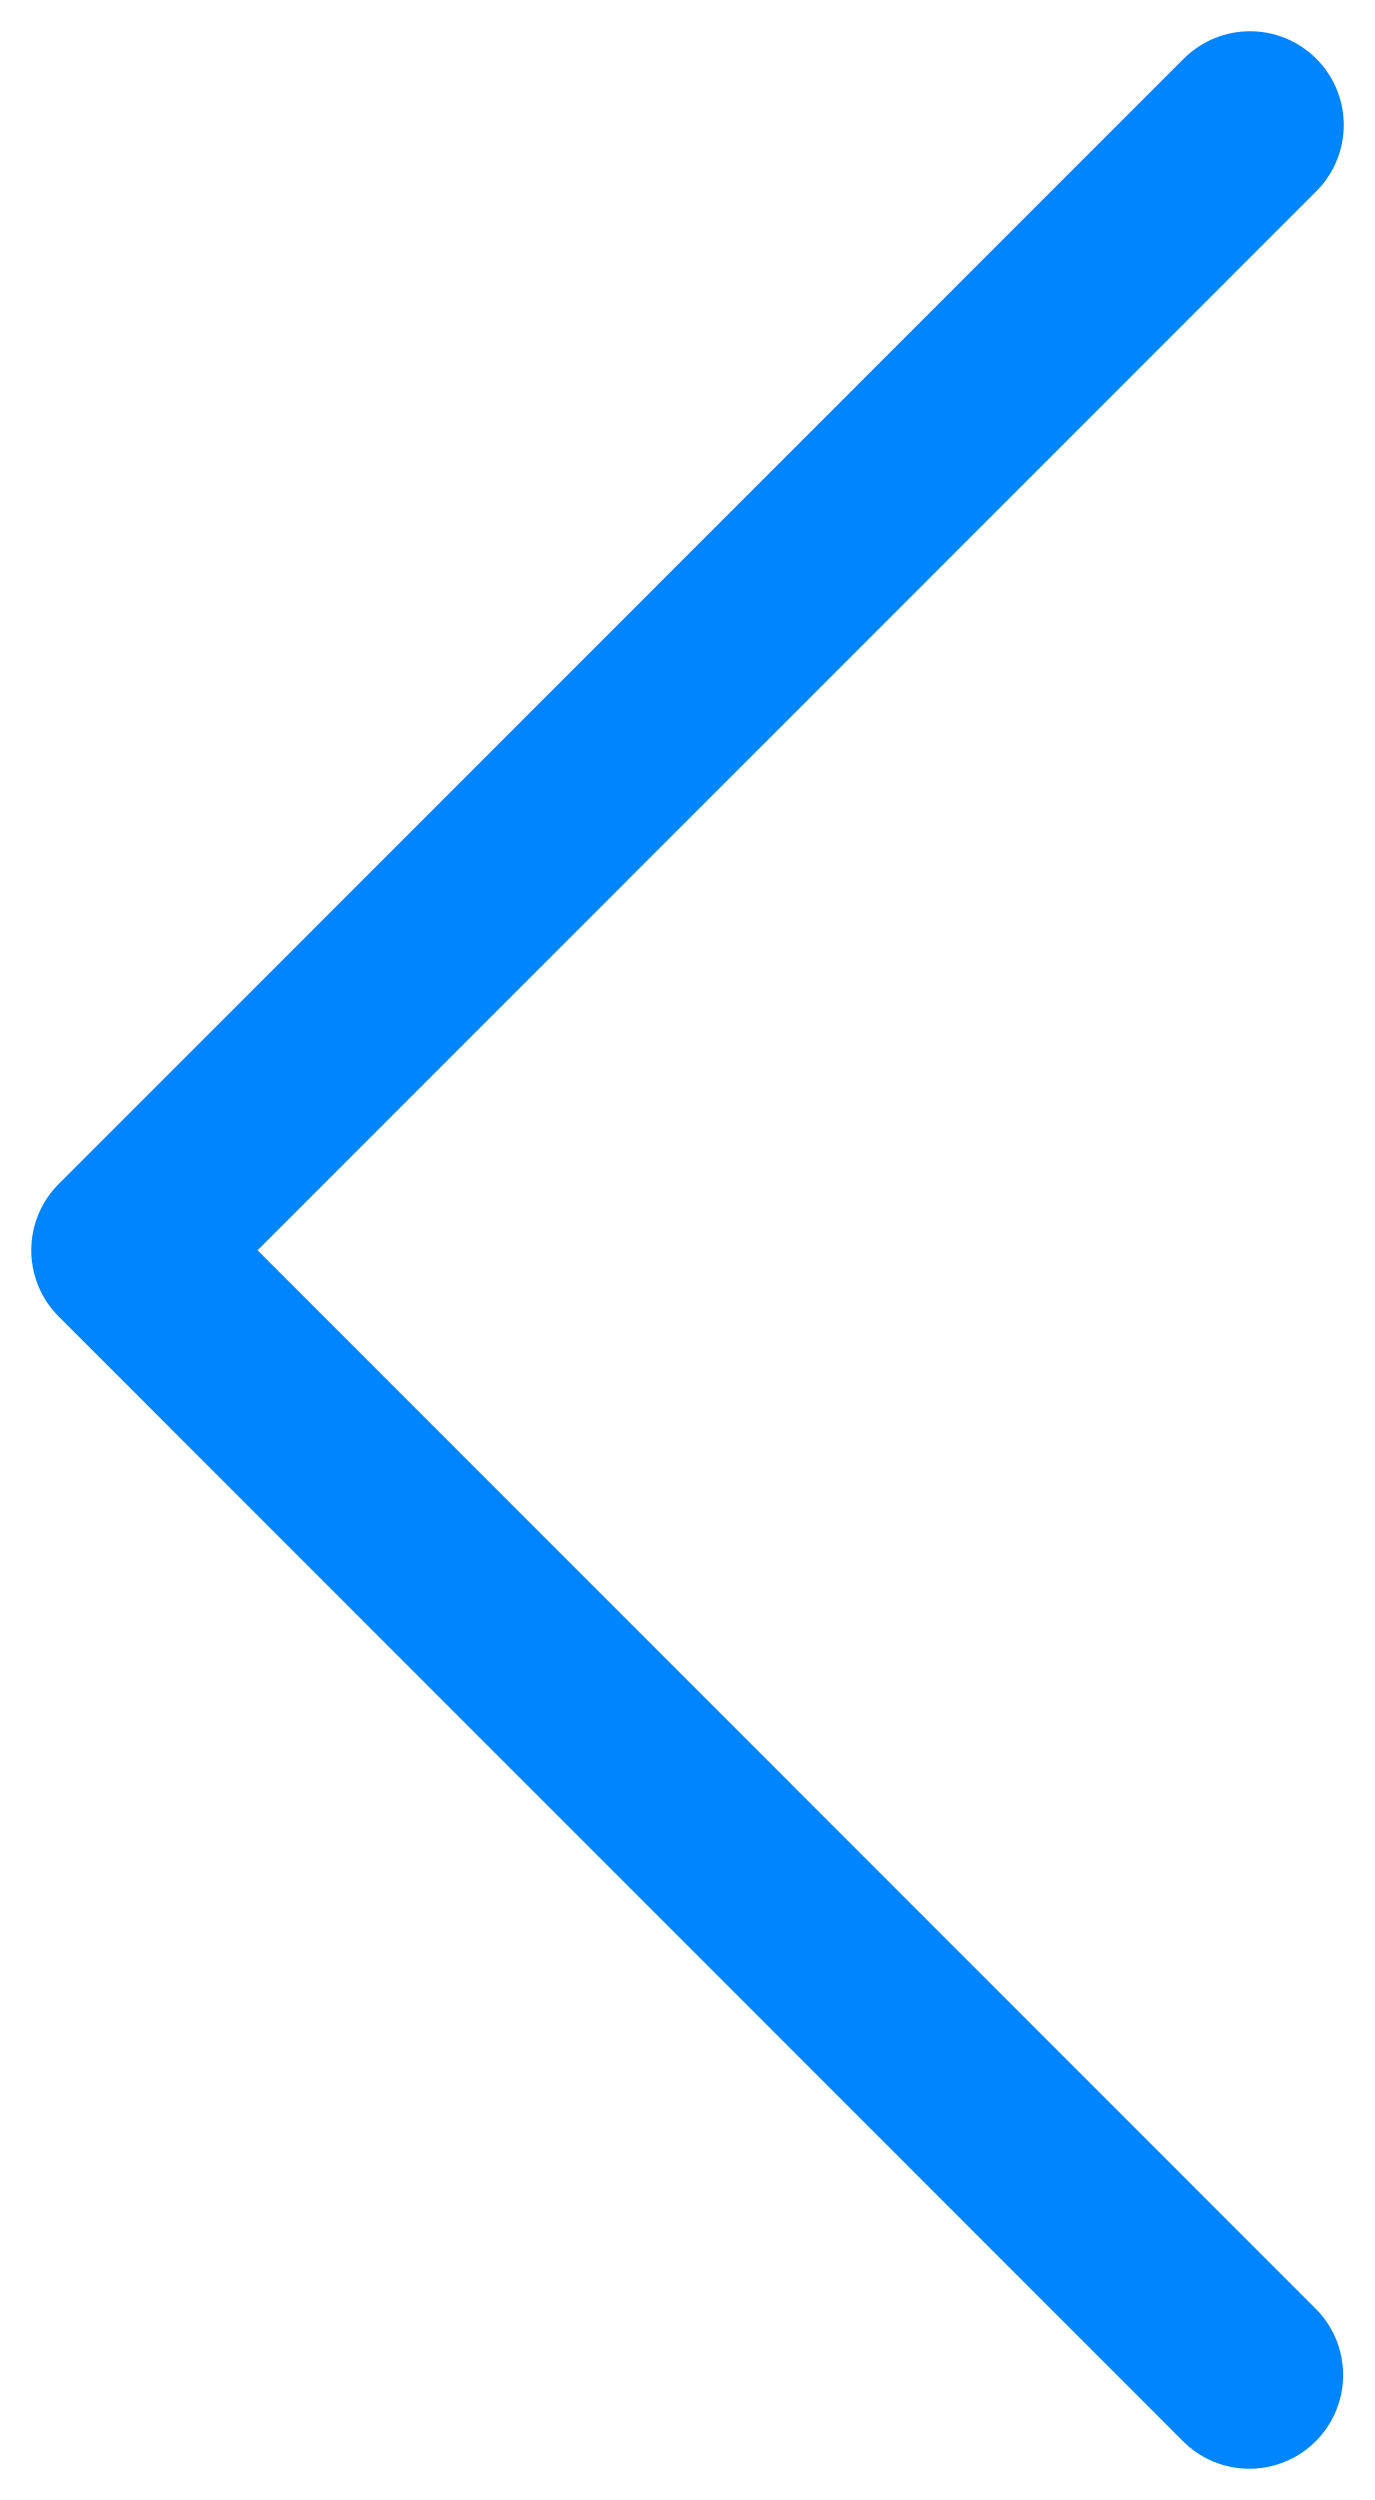
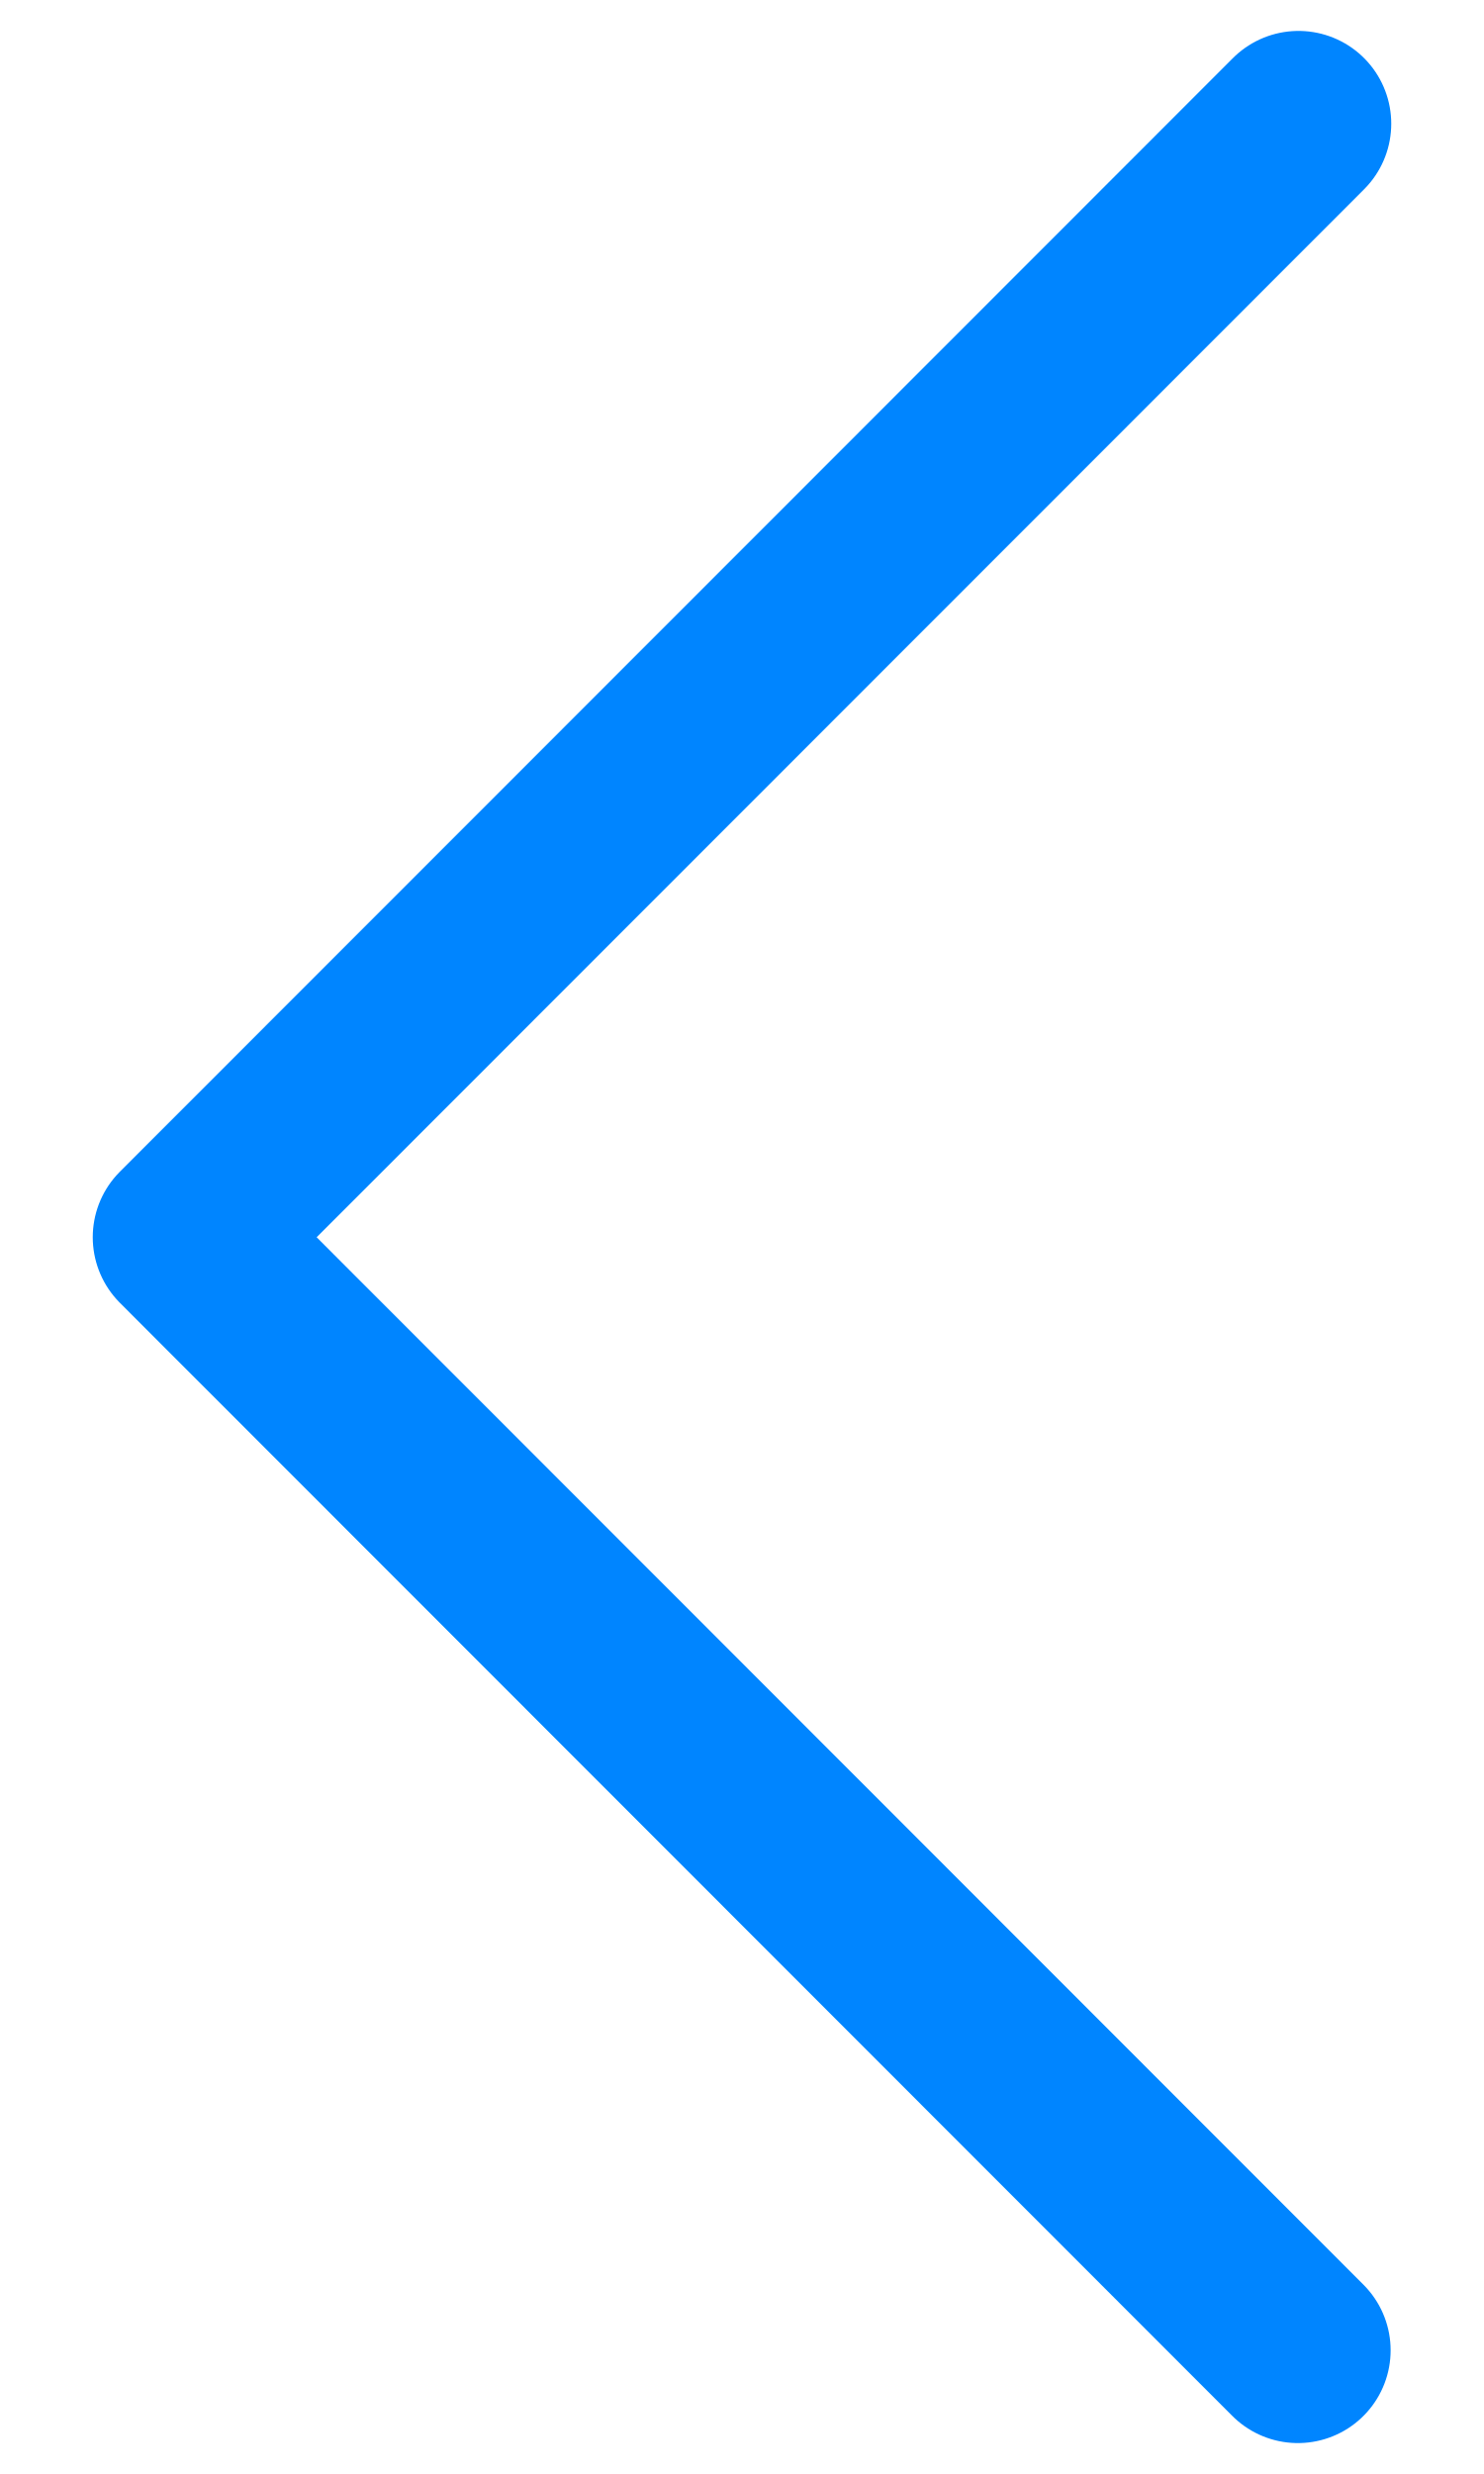
- <svg xmlns="http://www.w3.org/2000/svg" width="11" height="20" viewBox="0 0 11 20" fill="none">
+ <svg xmlns="http://www.w3.org/2000/svg" width="9" height="15" viewBox="0 0 11 20" fill="none">
  <path d="M10 1L1 10.002L9.995 19" stroke="#0085FF" stroke-width="1.5" stroke-linecap="round" stroke-linejoin="round" />
</svg>
